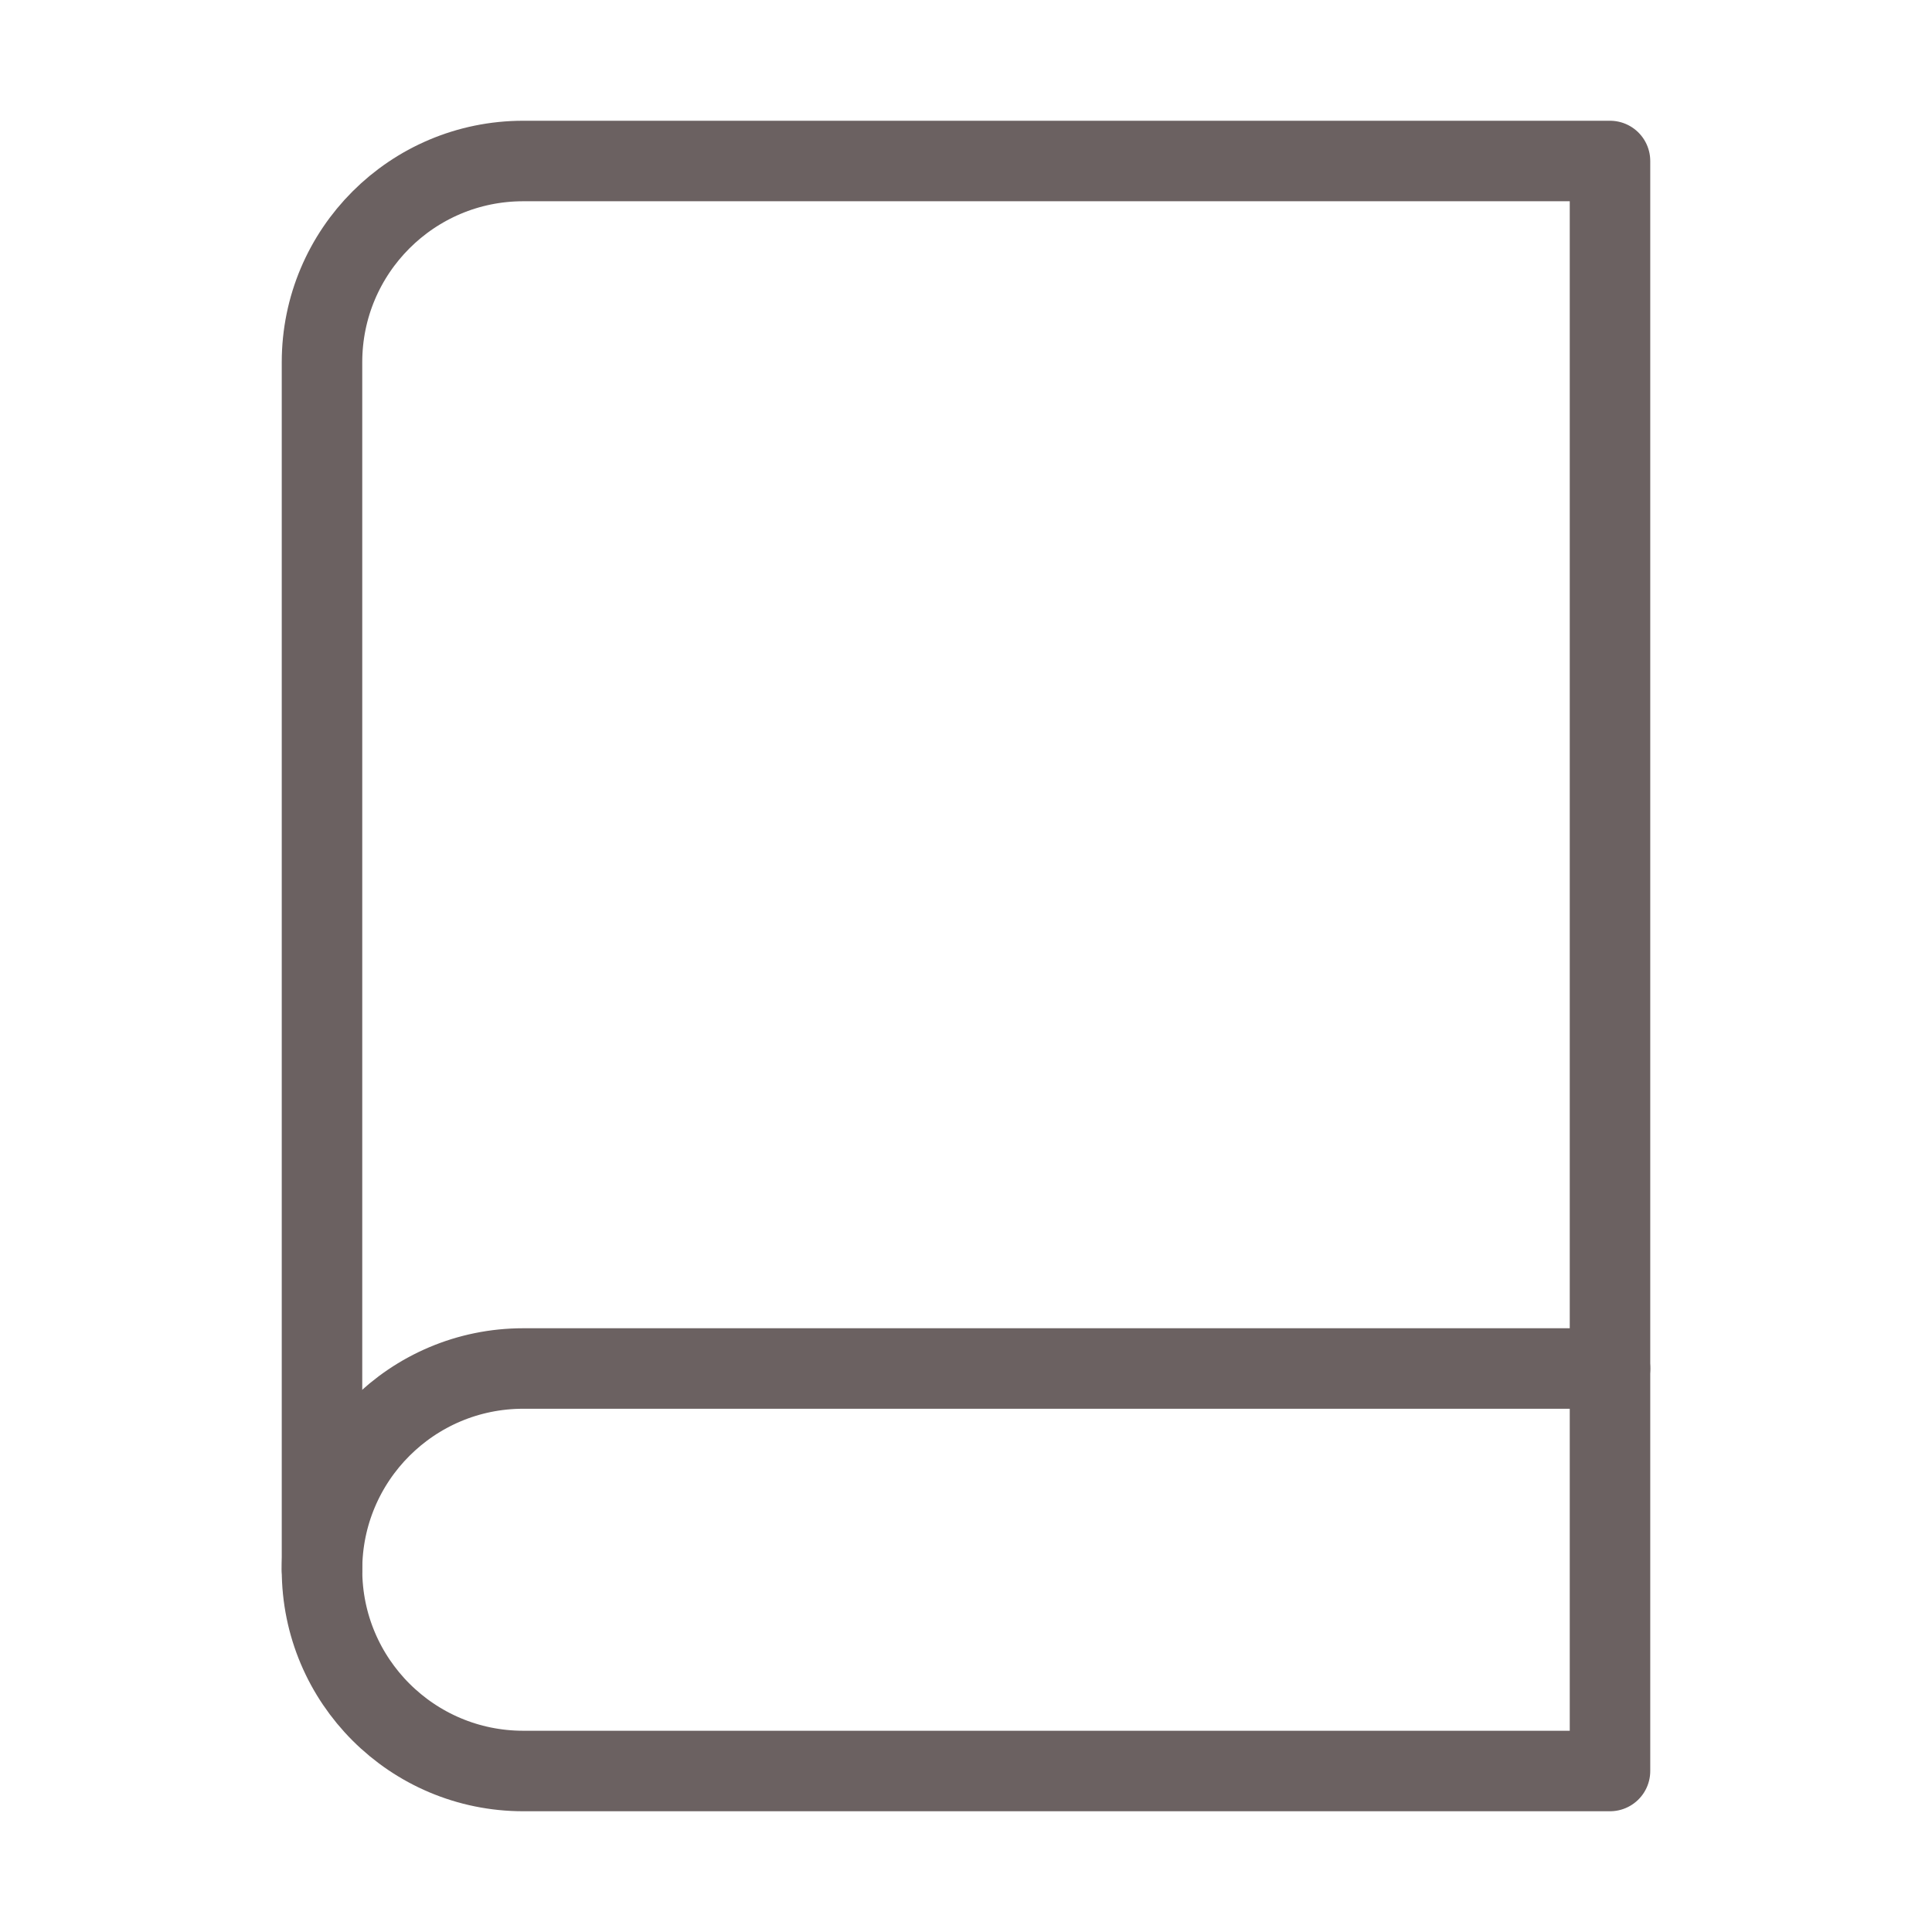
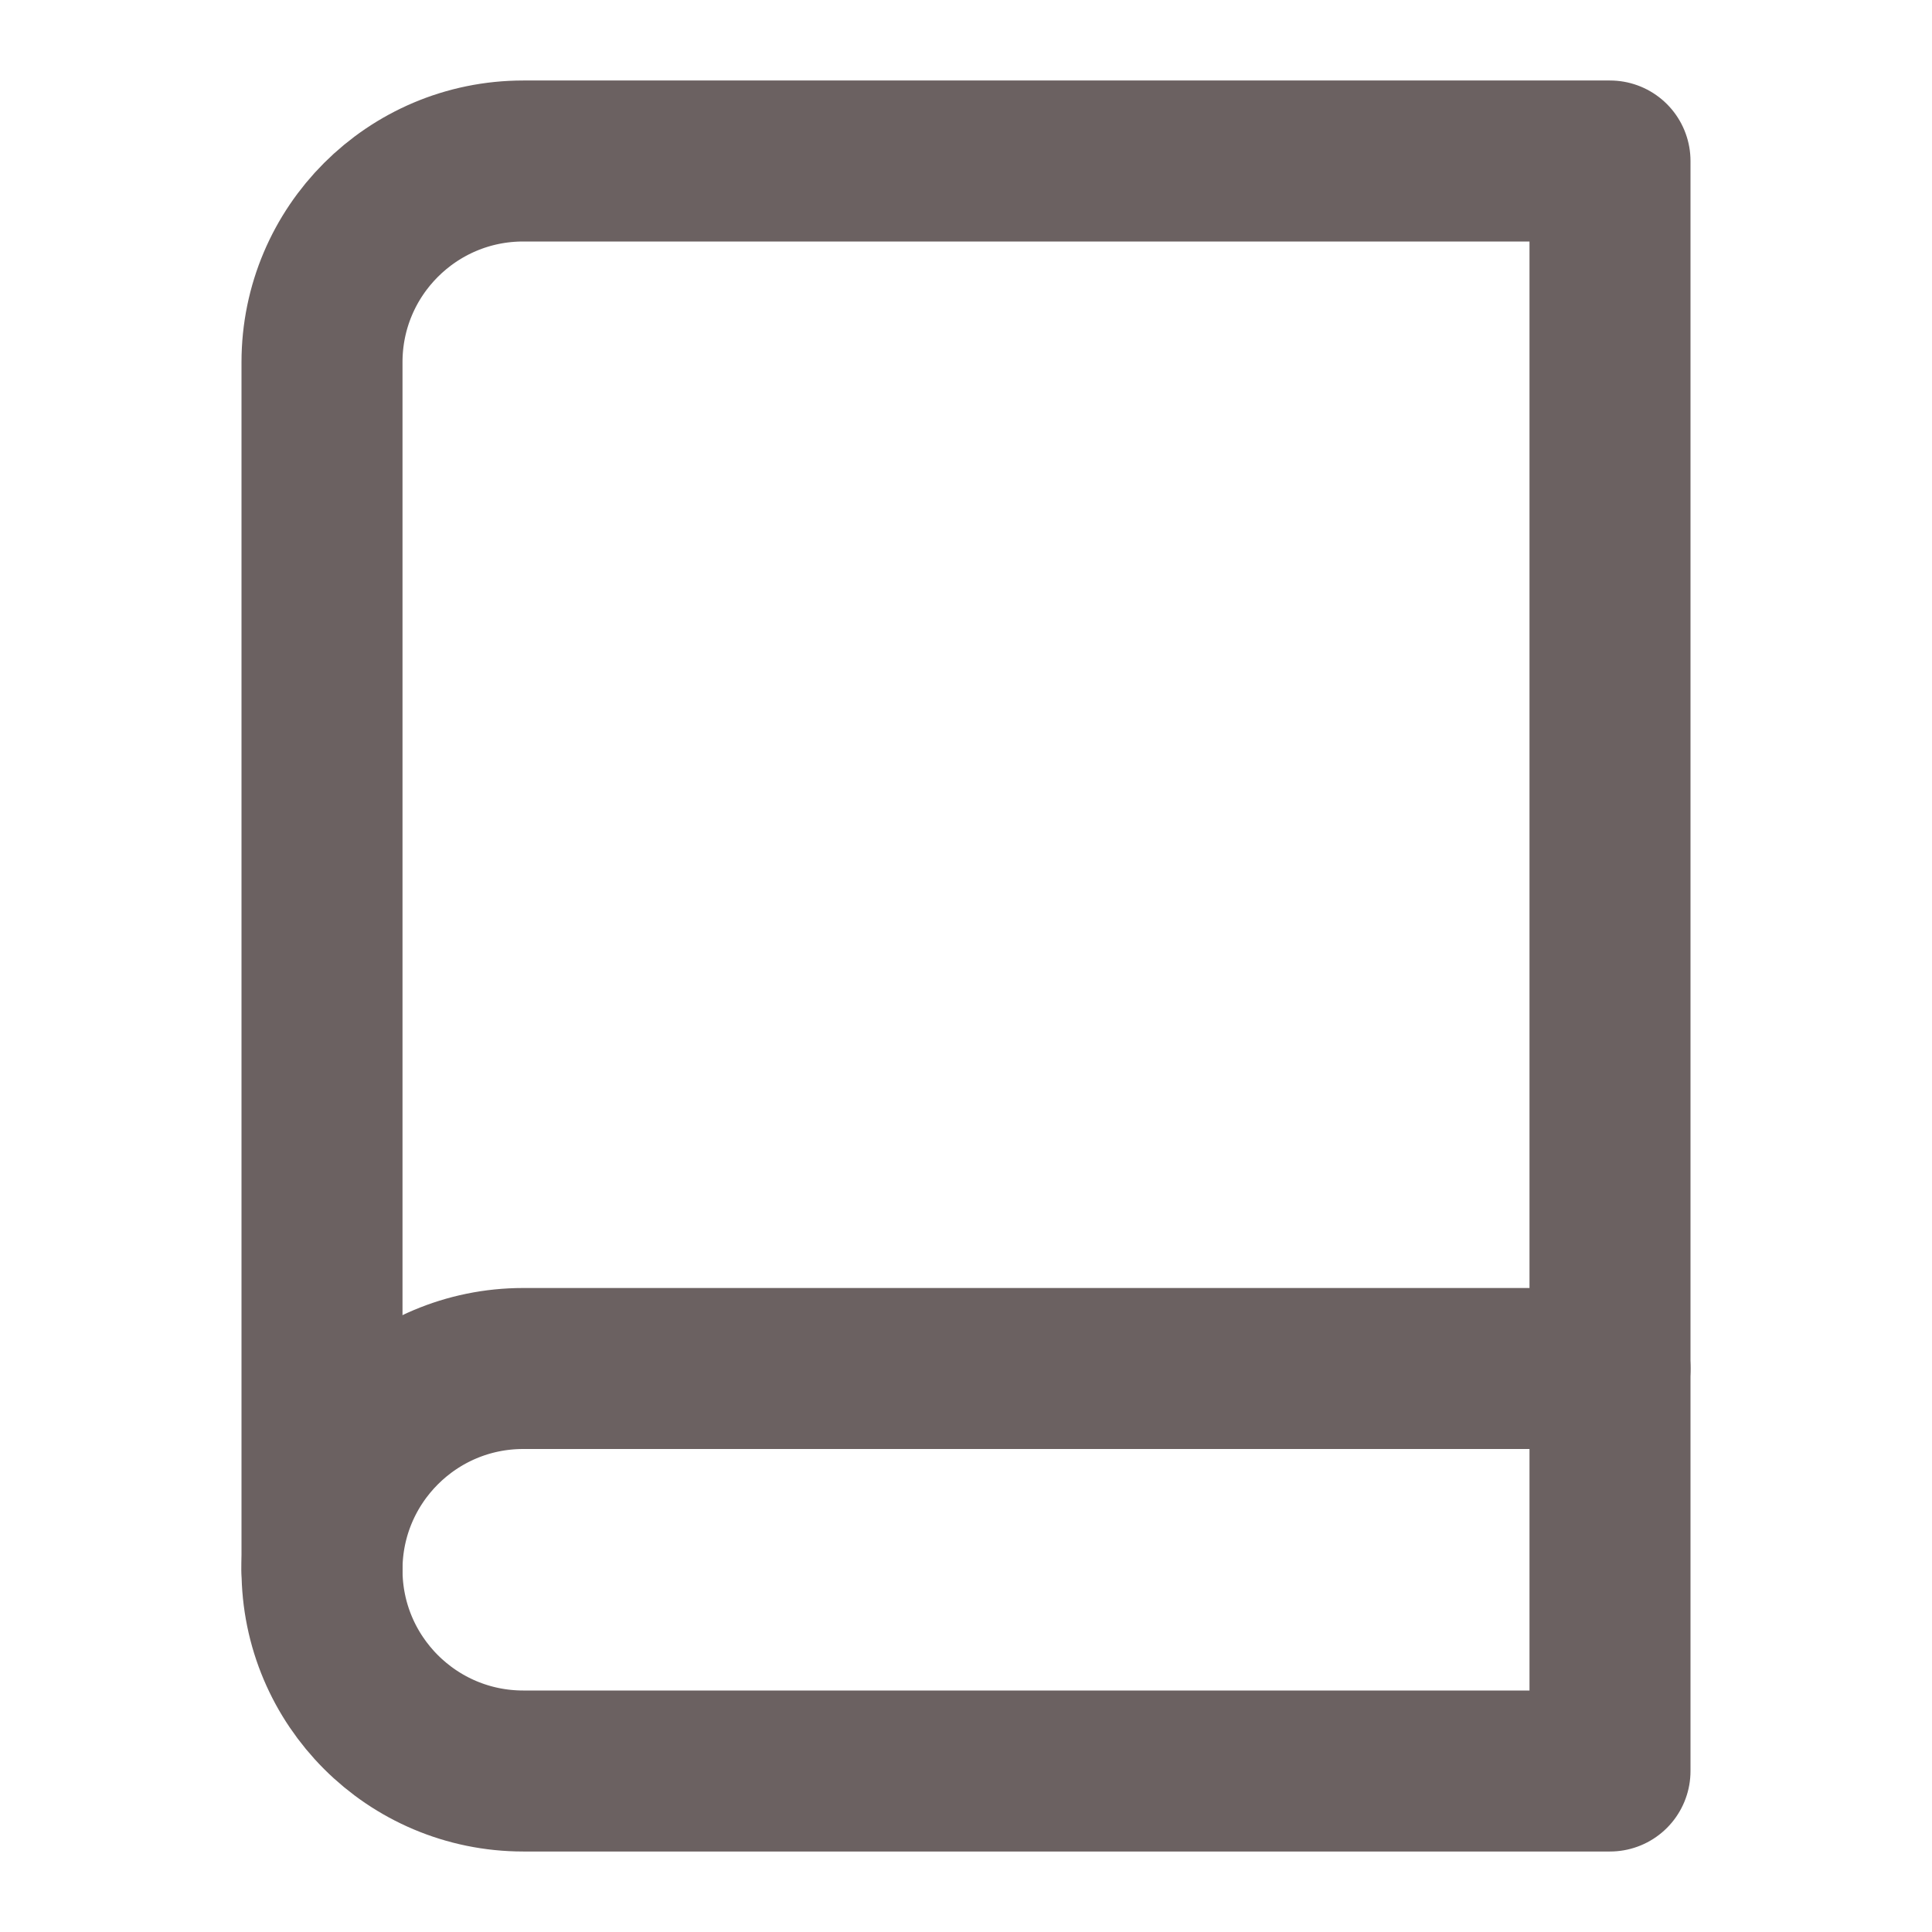
- <svg xmlns="http://www.w3.org/2000/svg" width="24" height="24" viewBox="0 0 24 24" fill="none" stroke="#6b6161" stroke-width="1" stroke-linecap="round" stroke-linejoin="round" class="feather feather-book">
+ <svg xmlns="http://www.w3.org/2000/svg" width="24" height="24" viewBox="0 0 24 24" fill="none" stroke="#6b6161" stroke-width="2" stroke-linecap="round" stroke-linejoin="round" class="feather feather-book">
  <path d="M4 19.5A2.5 2.5 0 0 1 6.5 17H20" />
  <path d="M6.5 2H20v20H6.5A2.5 2.5 0 0 1 4 19.5v-15A2.5 2.5 0 0 1 6.5 2z" />
</svg>
